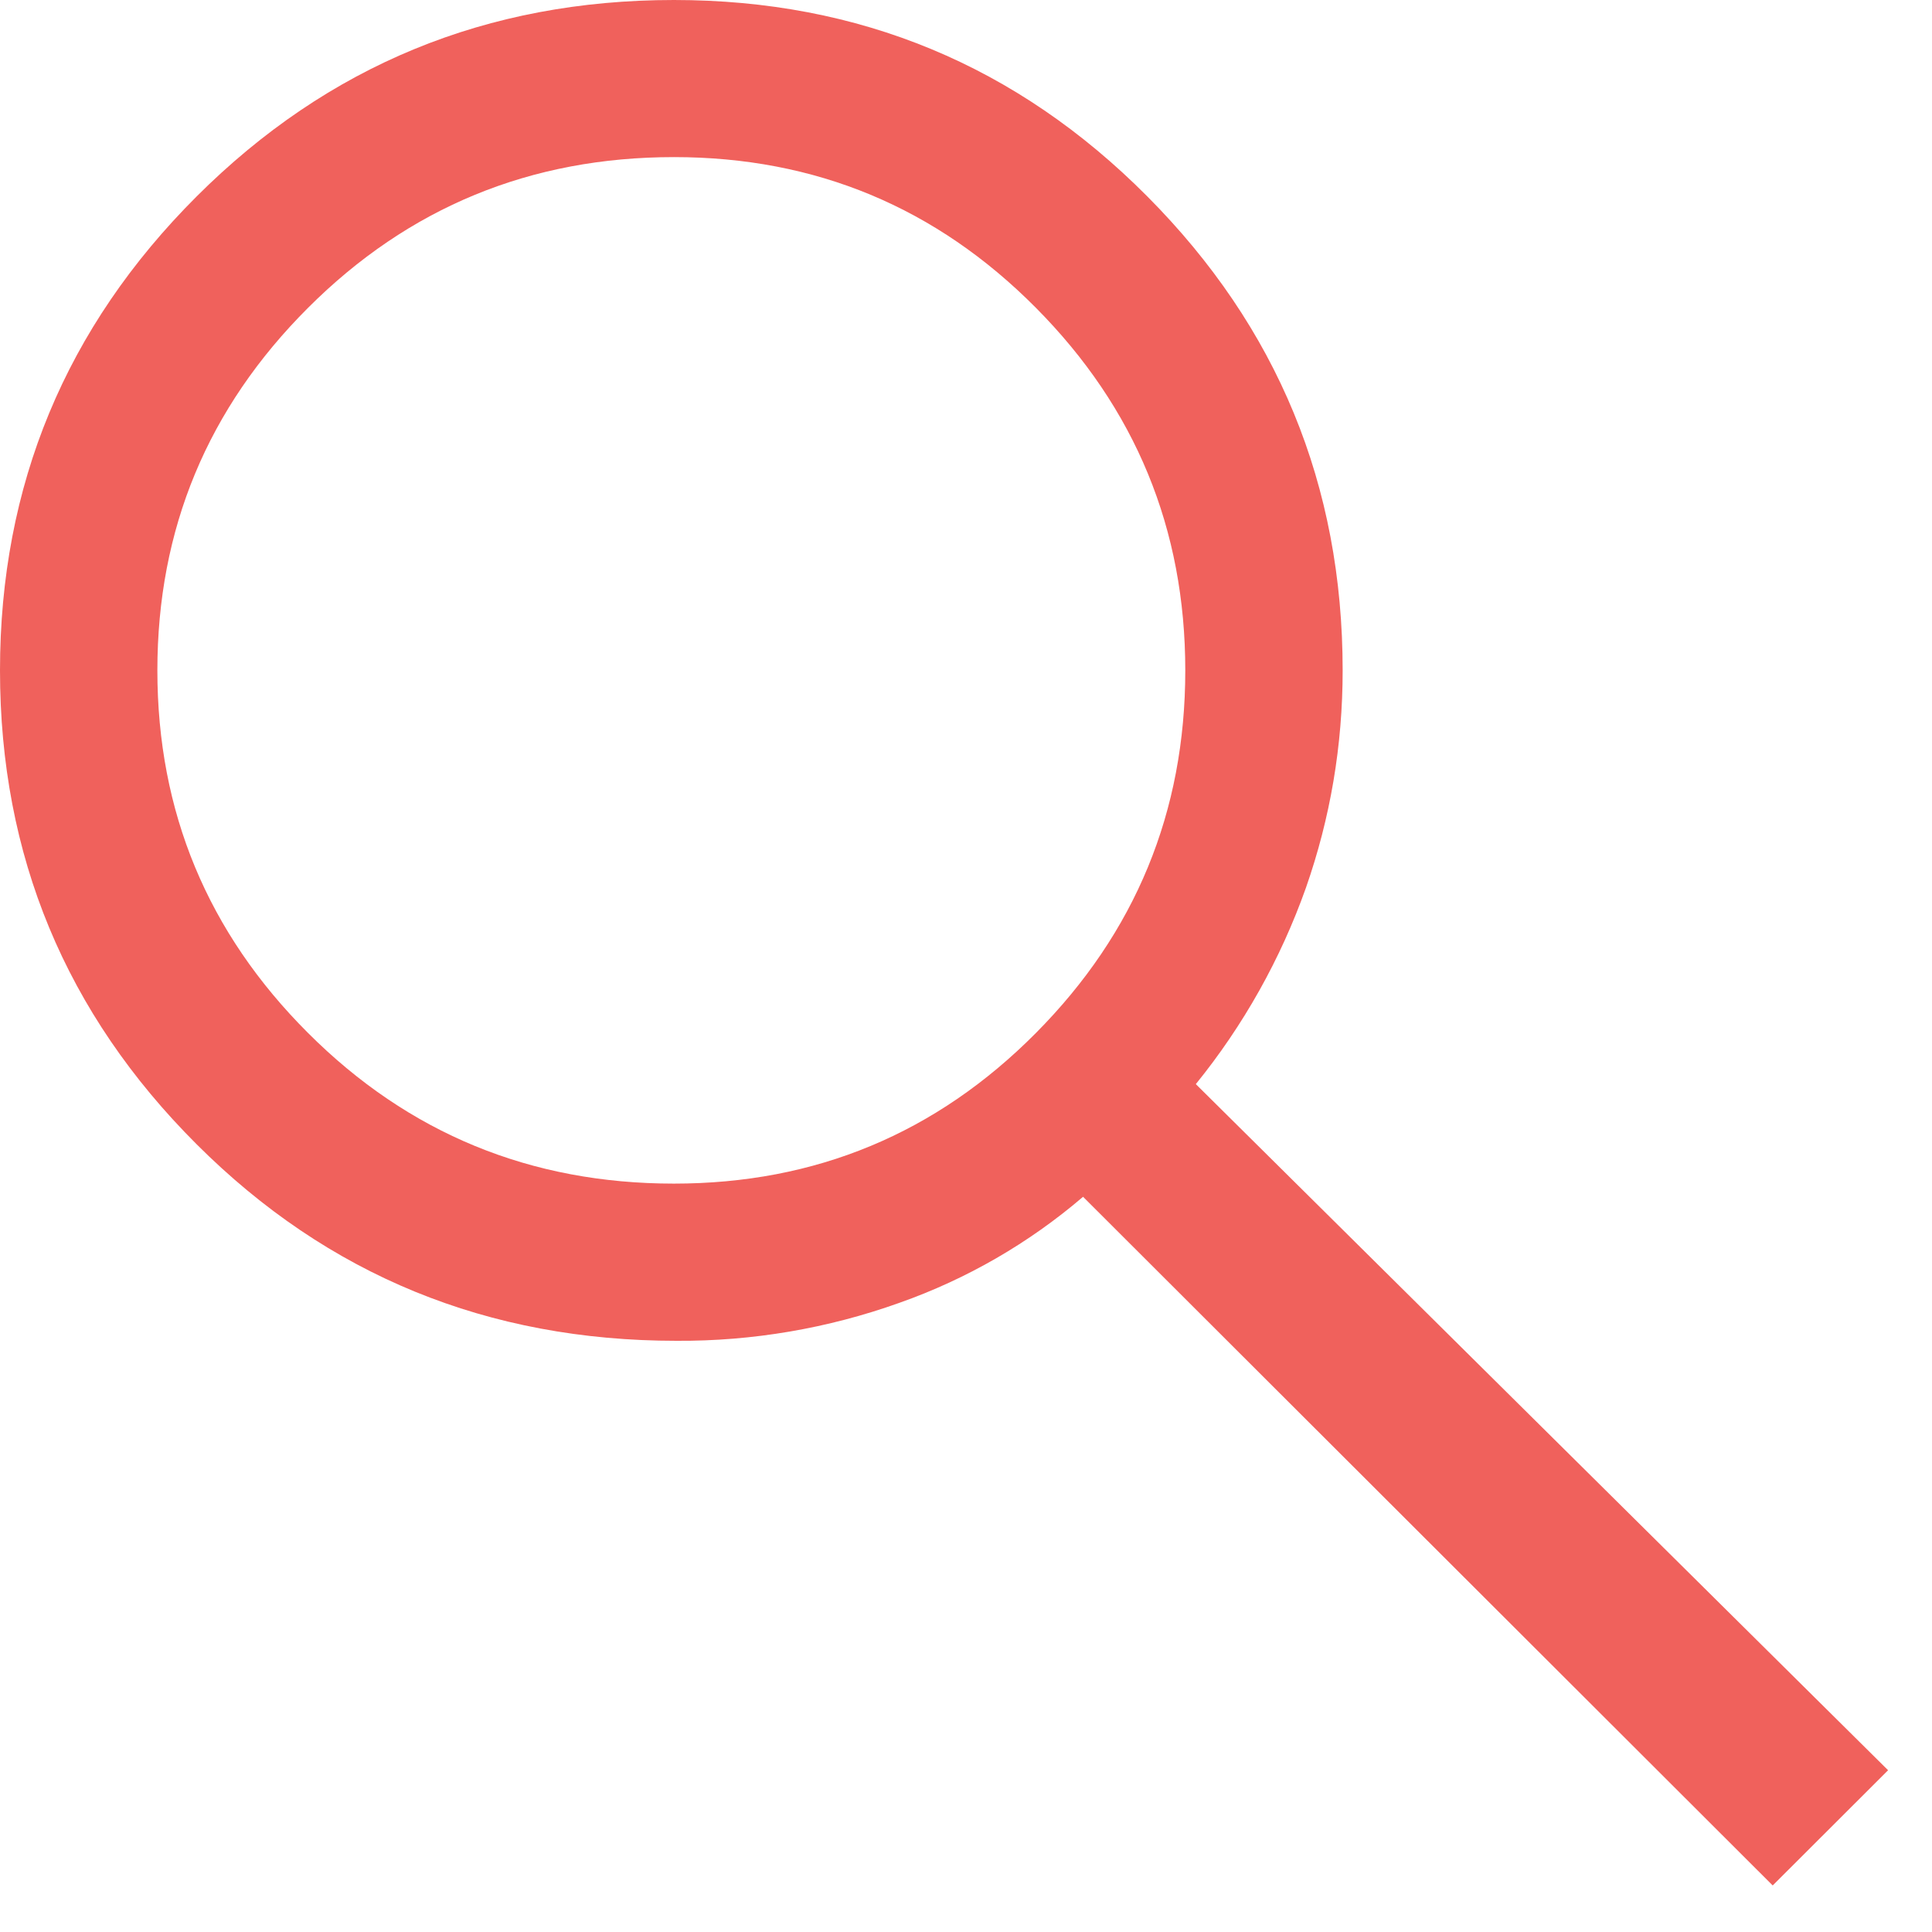
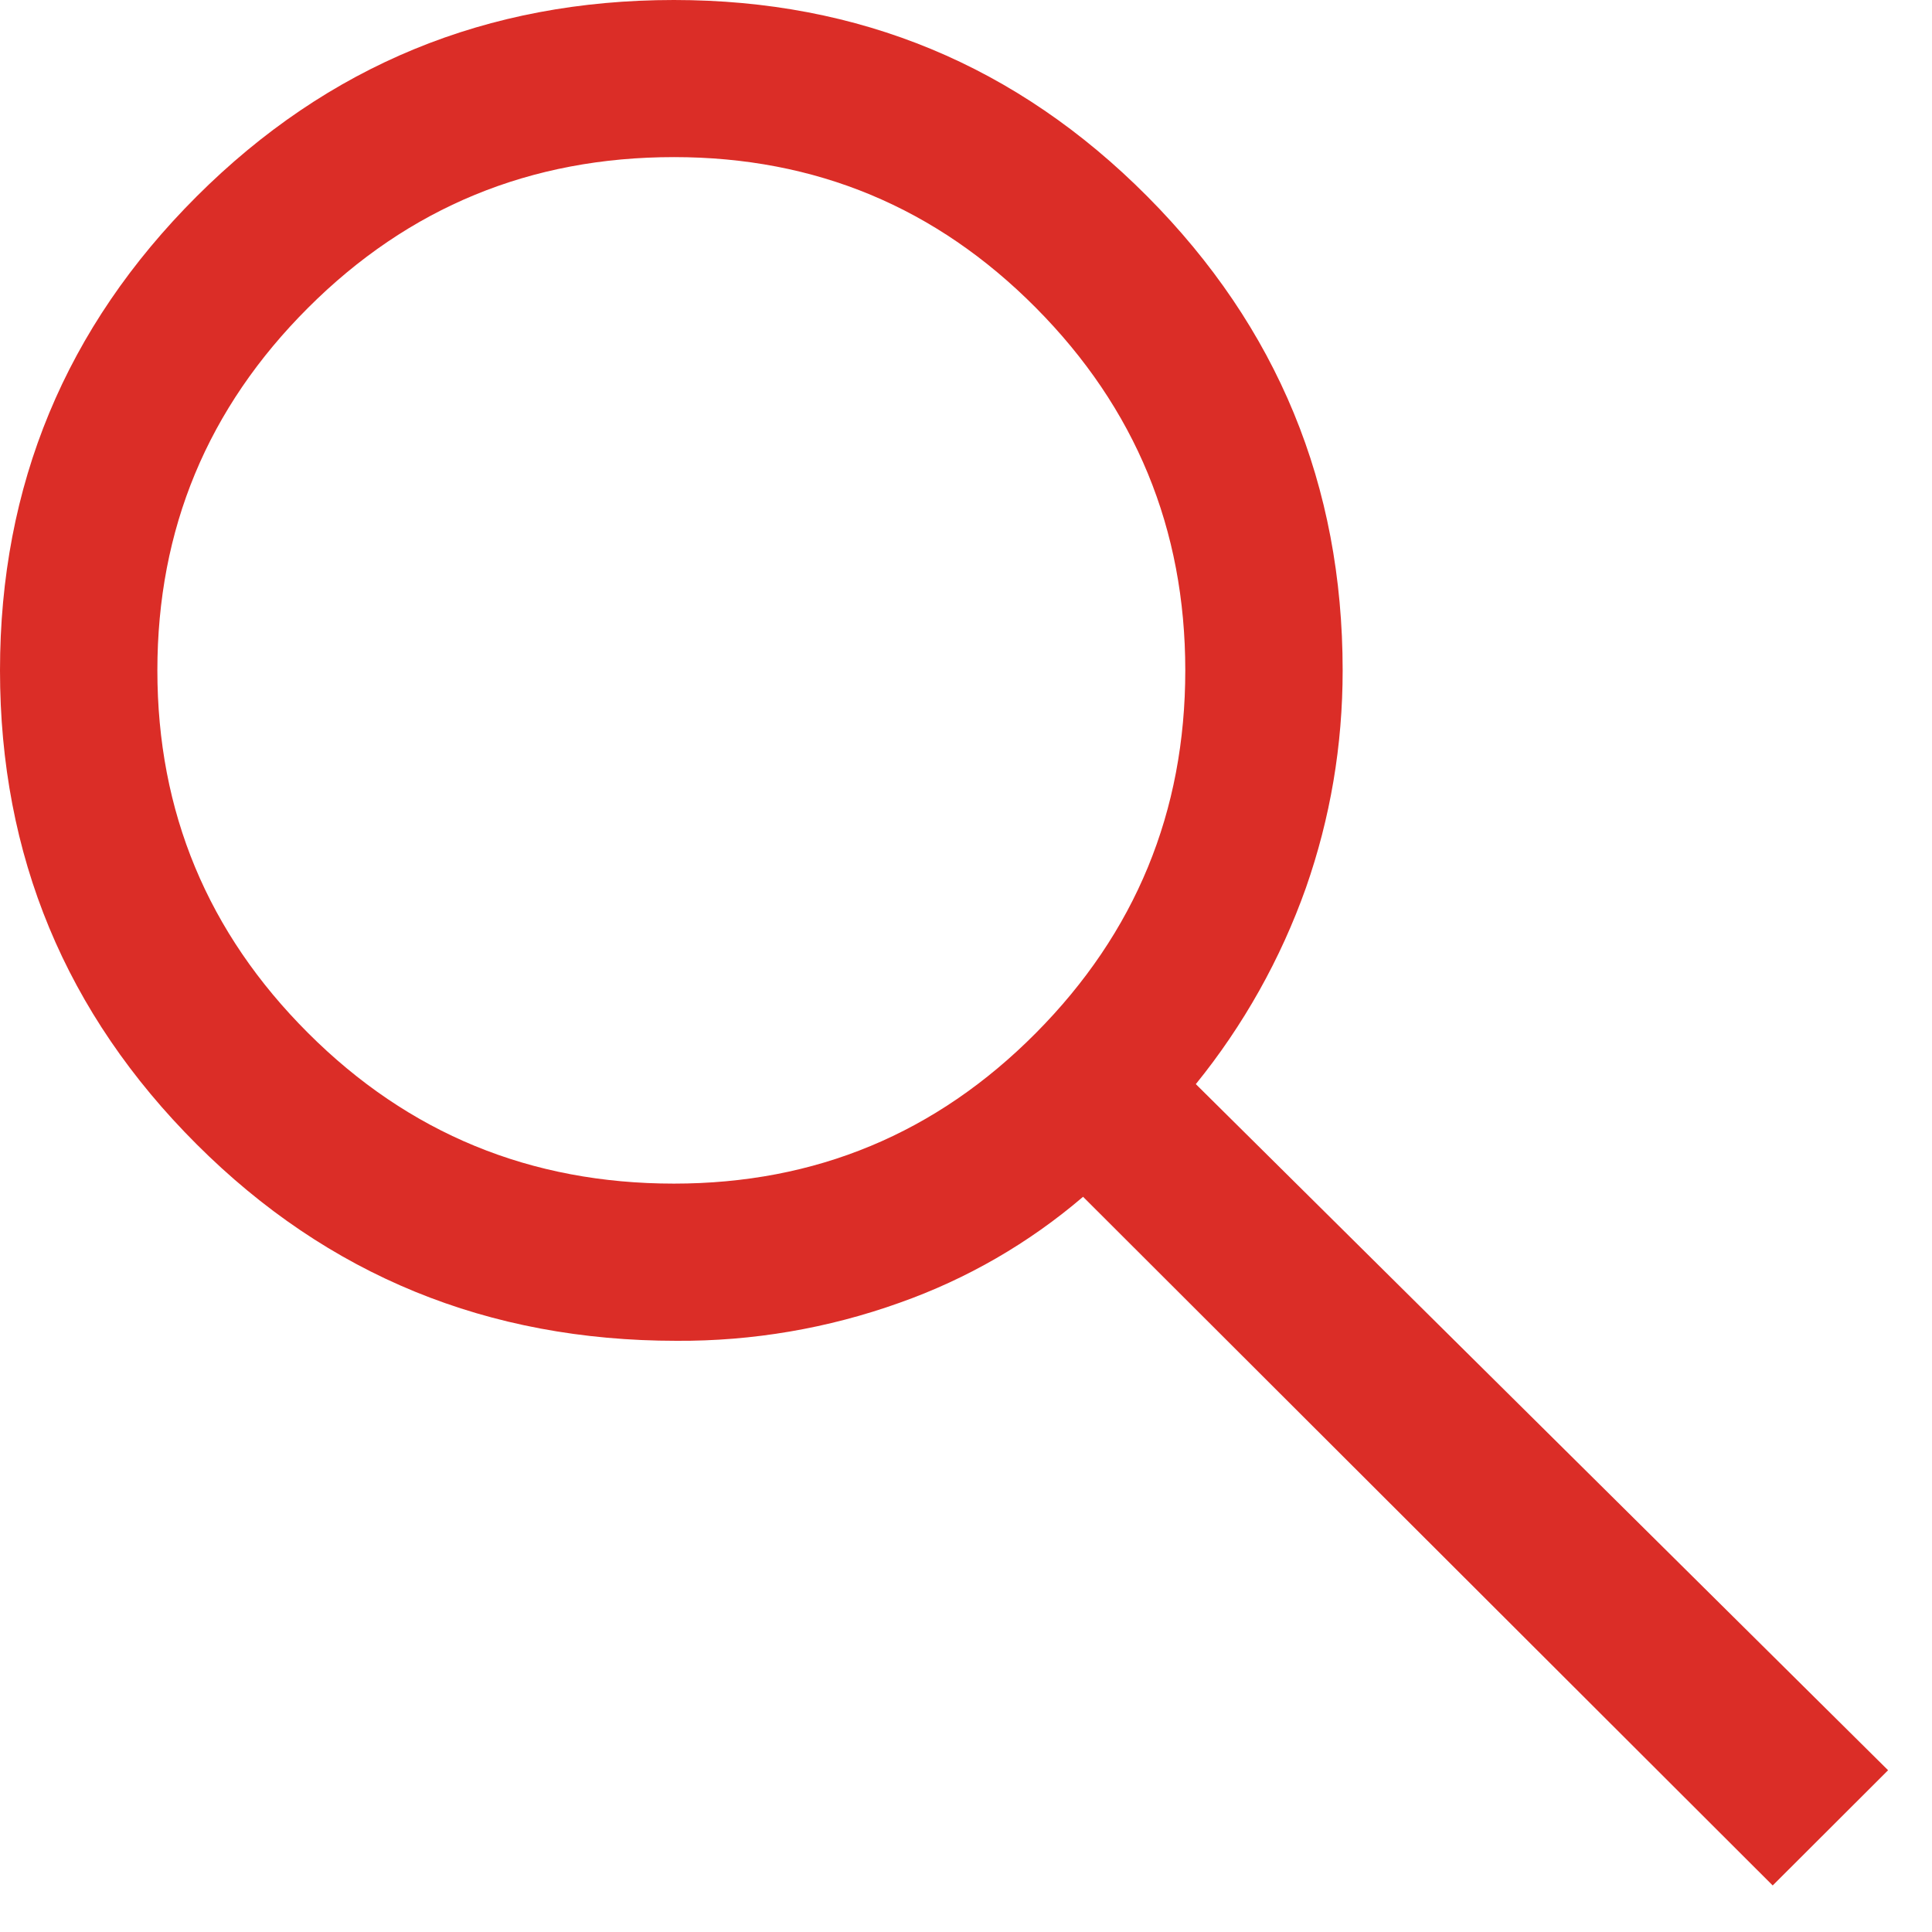
<svg xmlns="http://www.w3.org/2000/svg" width="22" height="22" fill="none" viewBox="0 0 22 22">
-   <path fill="#F0615C" d="m20.186 21.47-7.853-7.842a6.582 6.582 0 0 1-2.09 1.207 7.401 7.401 0 0 1-2.539.433c-2.15 0-3.971-.746-5.464-2.237C.747 11.541 0 9.741 0 7.634s.747-3.907 2.24-5.398C3.733.746 5.544 0 7.674 0c2.11 0 3.907.745 5.39 2.236 1.483 1.491 2.225 3.29 2.225 5.398 0 .855-.14 1.68-.418 2.475a7.566 7.566 0 0 1-1.254 2.236l7.883 7.813-1.314 1.312ZM7.674 13.478c1.613 0 2.986-.571 4.121-1.714 1.135-1.143 1.702-2.52 1.702-4.13 0-1.61-.567-2.987-1.702-4.13-1.135-1.143-2.508-1.715-4.12-1.715-1.633 0-3.022.572-4.166 1.715-1.145 1.143-1.717 2.52-1.717 4.13 0 1.61.572 2.987 1.717 4.13 1.144 1.143 2.533 1.714 4.165 1.714Z" />
+   <path fill="#DB2D27" d="m20.186 21.47-7.853-7.842a6.582 6.582 0 0 1-2.09 1.207 7.401 7.401 0 0 1-2.539.433c-2.15 0-3.971-.746-5.464-2.237C.747 11.541 0 9.741 0 7.634s.747-3.907 2.24-5.398C3.733.746 5.544 0 7.674 0c2.11 0 3.907.745 5.39 2.236 1.483 1.491 2.225 3.29 2.225 5.398 0 .855-.14 1.68-.418 2.475a7.566 7.566 0 0 1-1.254 2.236l7.883 7.813-1.314 1.312ZM7.674 13.478c1.613 0 2.986-.571 4.121-1.714 1.135-1.143 1.702-2.52 1.702-4.13 0-1.61-.567-2.987-1.702-4.13-1.135-1.143-2.508-1.715-4.12-1.715-1.633 0-3.022.572-4.166 1.715-1.145 1.143-1.717 2.52-1.717 4.13 0 1.61.572 2.987 1.717 4.13 1.144 1.143 2.533 1.714 4.165 1.714Z" />
</svg>
